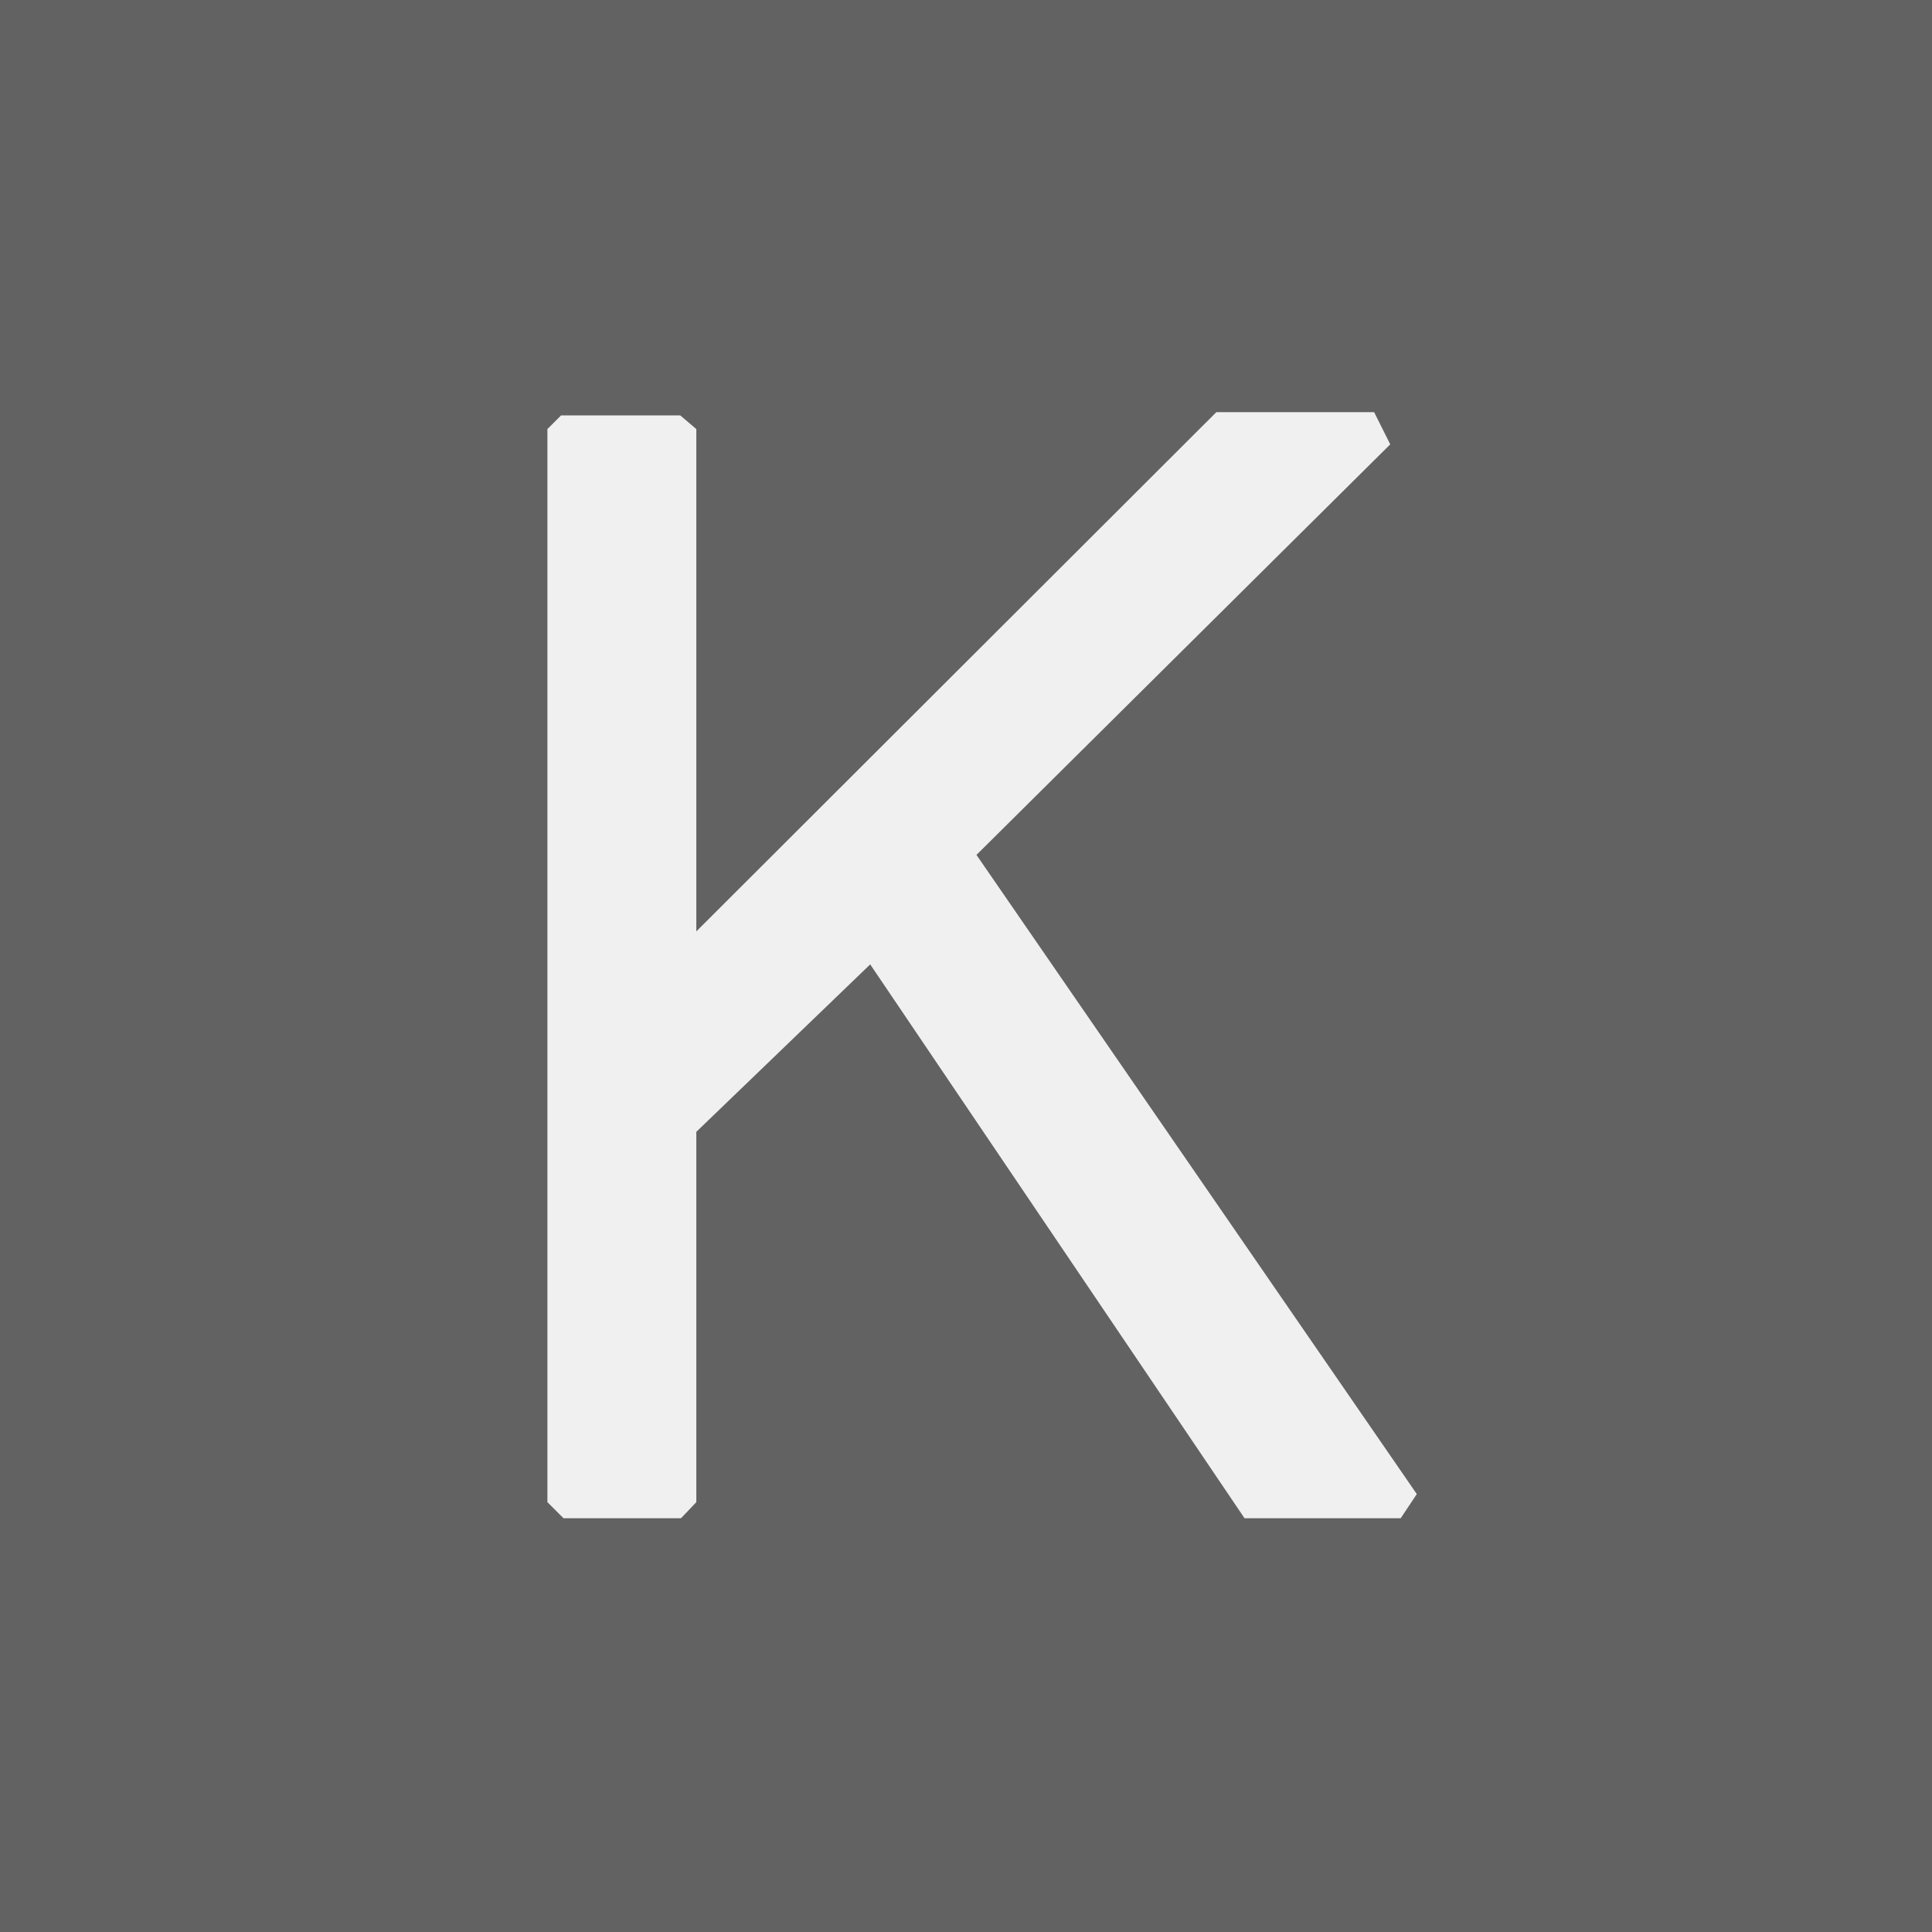
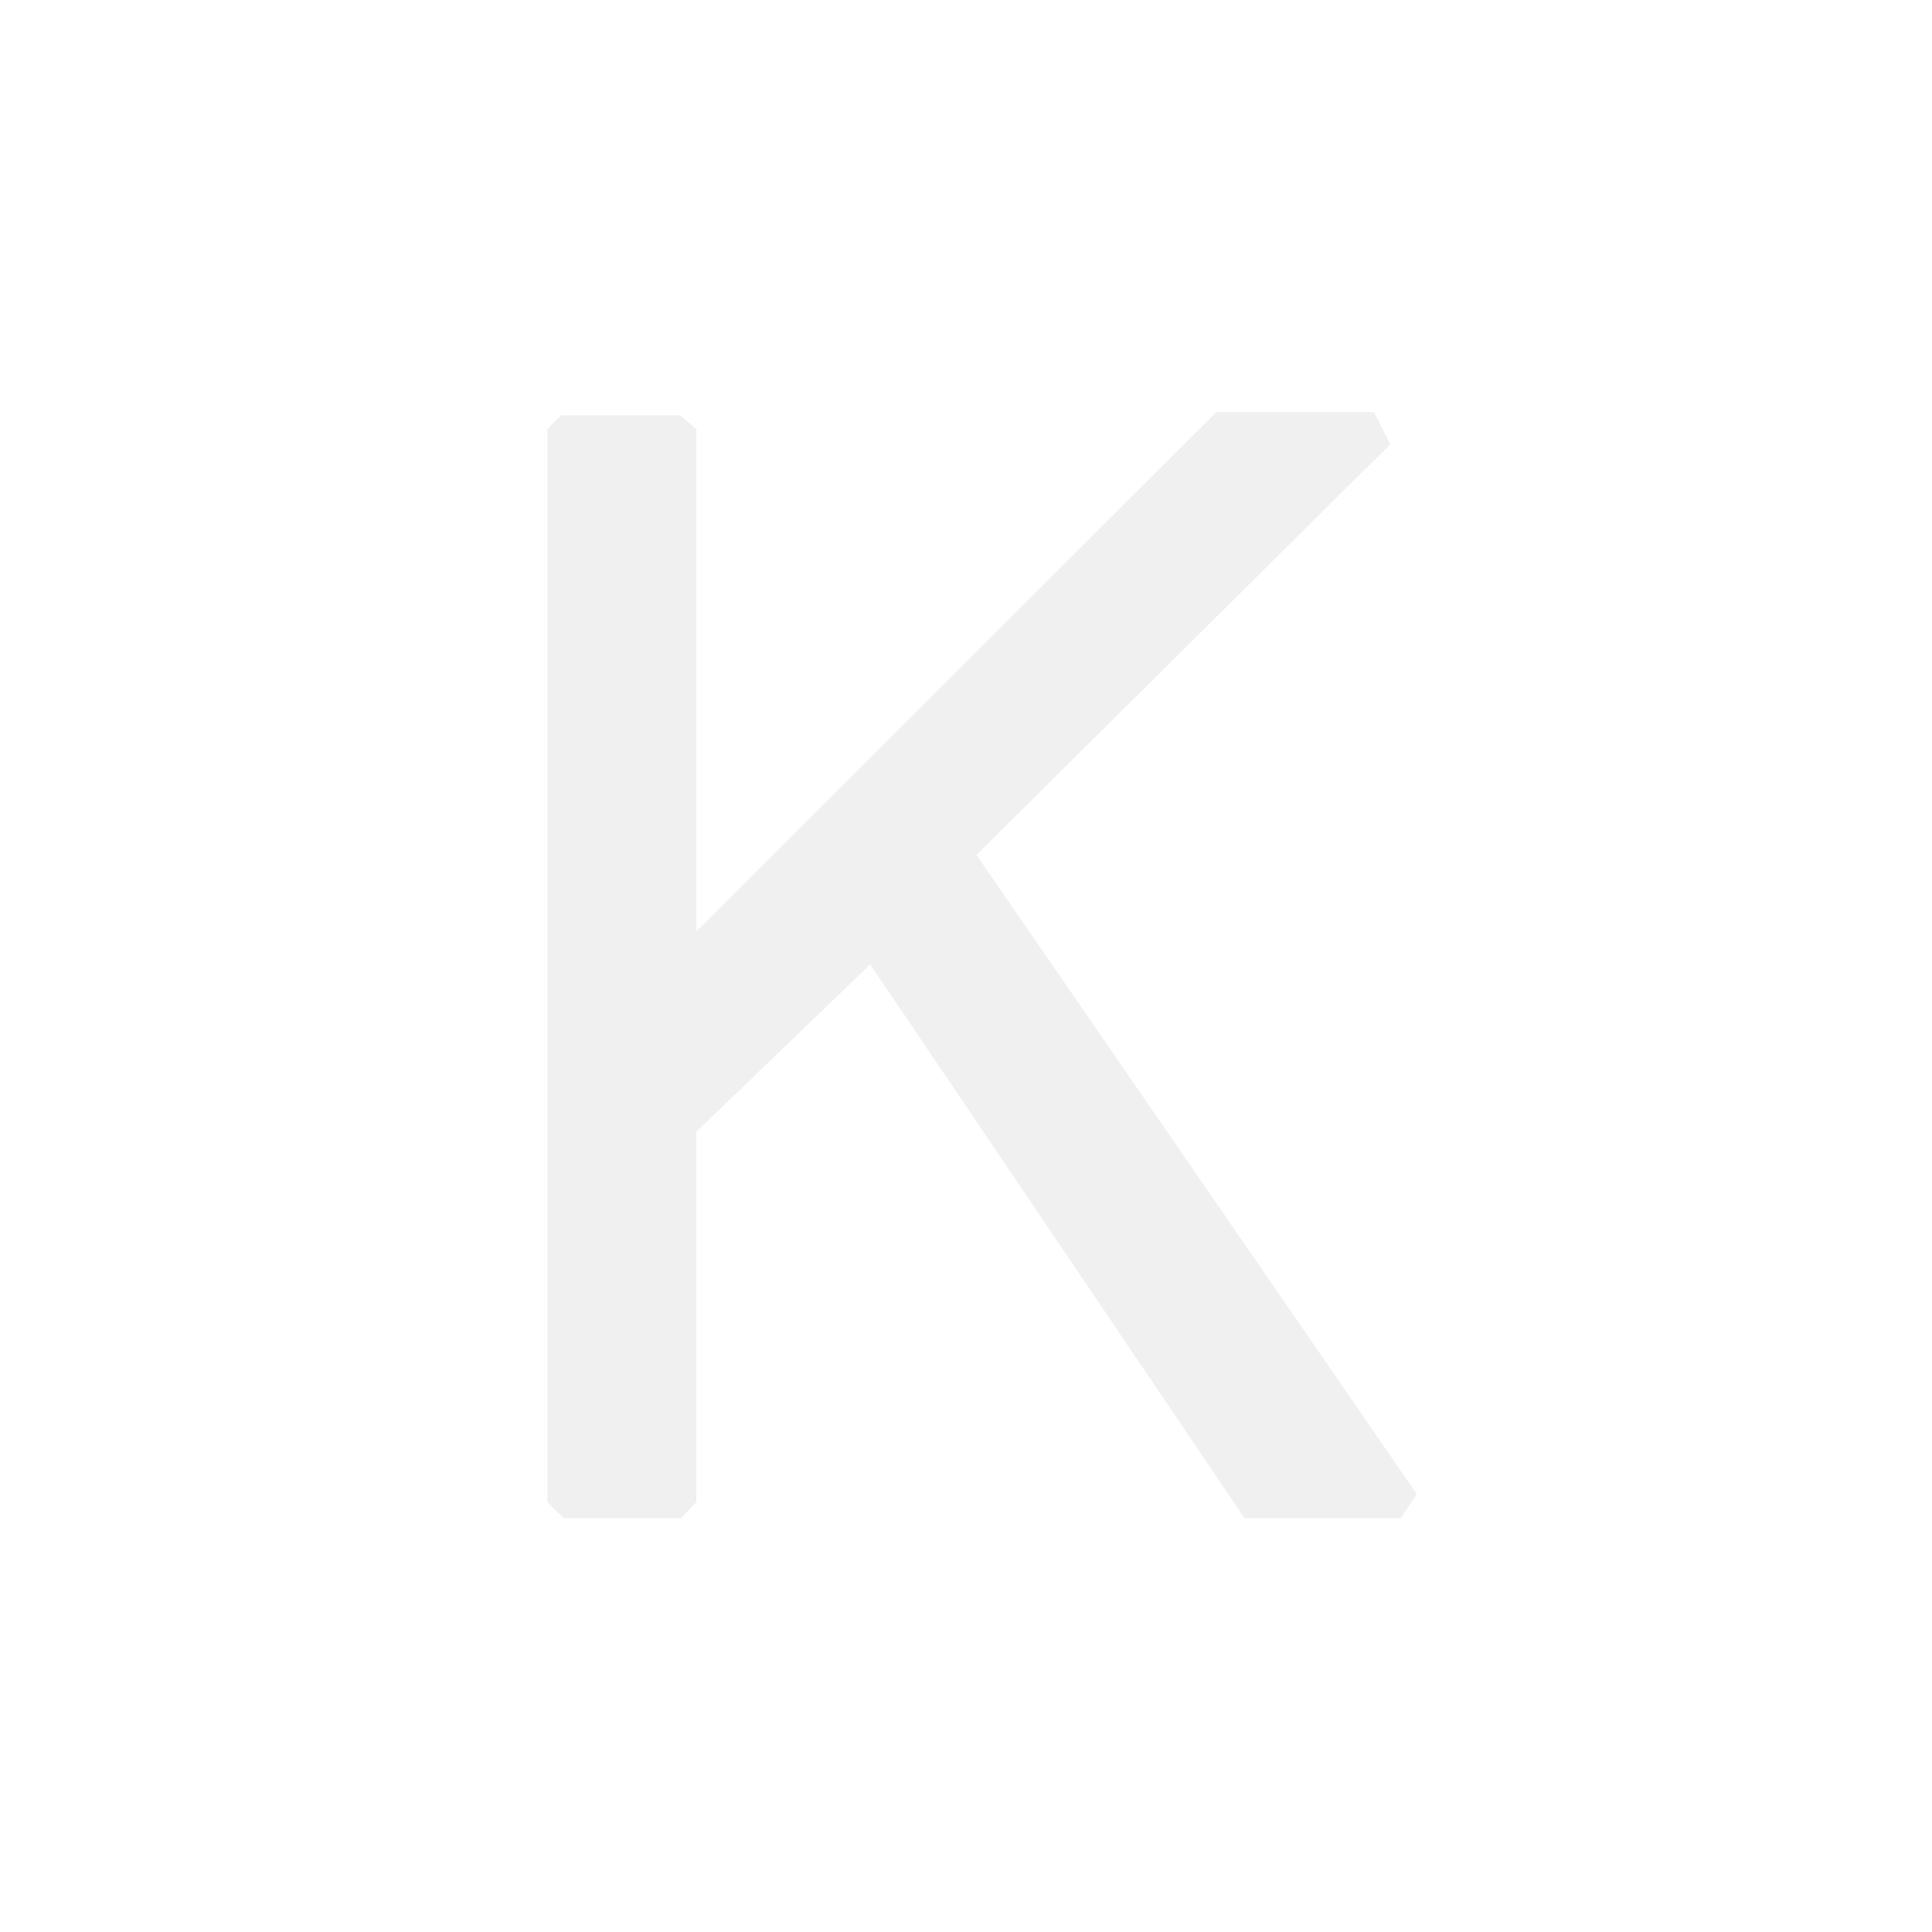
<svg xmlns="http://www.w3.org/2000/svg" width="24" height="24" preserveAspectRatio="xMidYMid meet" viewBox="0 0 24 24" style="-ms-transform: rotate(360deg); -webkit-transform: rotate(360deg); transform: rotate(360deg);">
-   <path d="M24 0H0v24h24V0zM8.45 5.16l.2.17v6.24l6.46-6.45h1.96l.2.4l-5.14 5.1l5.47 7.94l-.2.3h-1.94l-4.65-6.88l-2.16 2.08v4.6l-.19.2H7l-.2-.2V5.33l.17-.17h1.48z" fill="#626262" />
+   <path d="M24 0H0v24h24V0zM8.45 5.16l.2.17v6.24l6.46-6.45h1.96l.2.4l-5.14 5.1l5.47 7.94l-.2.3h-1.94l-4.65-6.88l-2.16 2.08v4.6l-.19.2H7l-.2-.2V5.33l.17-.17h1.48z" fill="white" />
  <rect x="0" y="0" width="24" height="24" fill="rgba(0, 0, 0, 0)" />
</svg>
